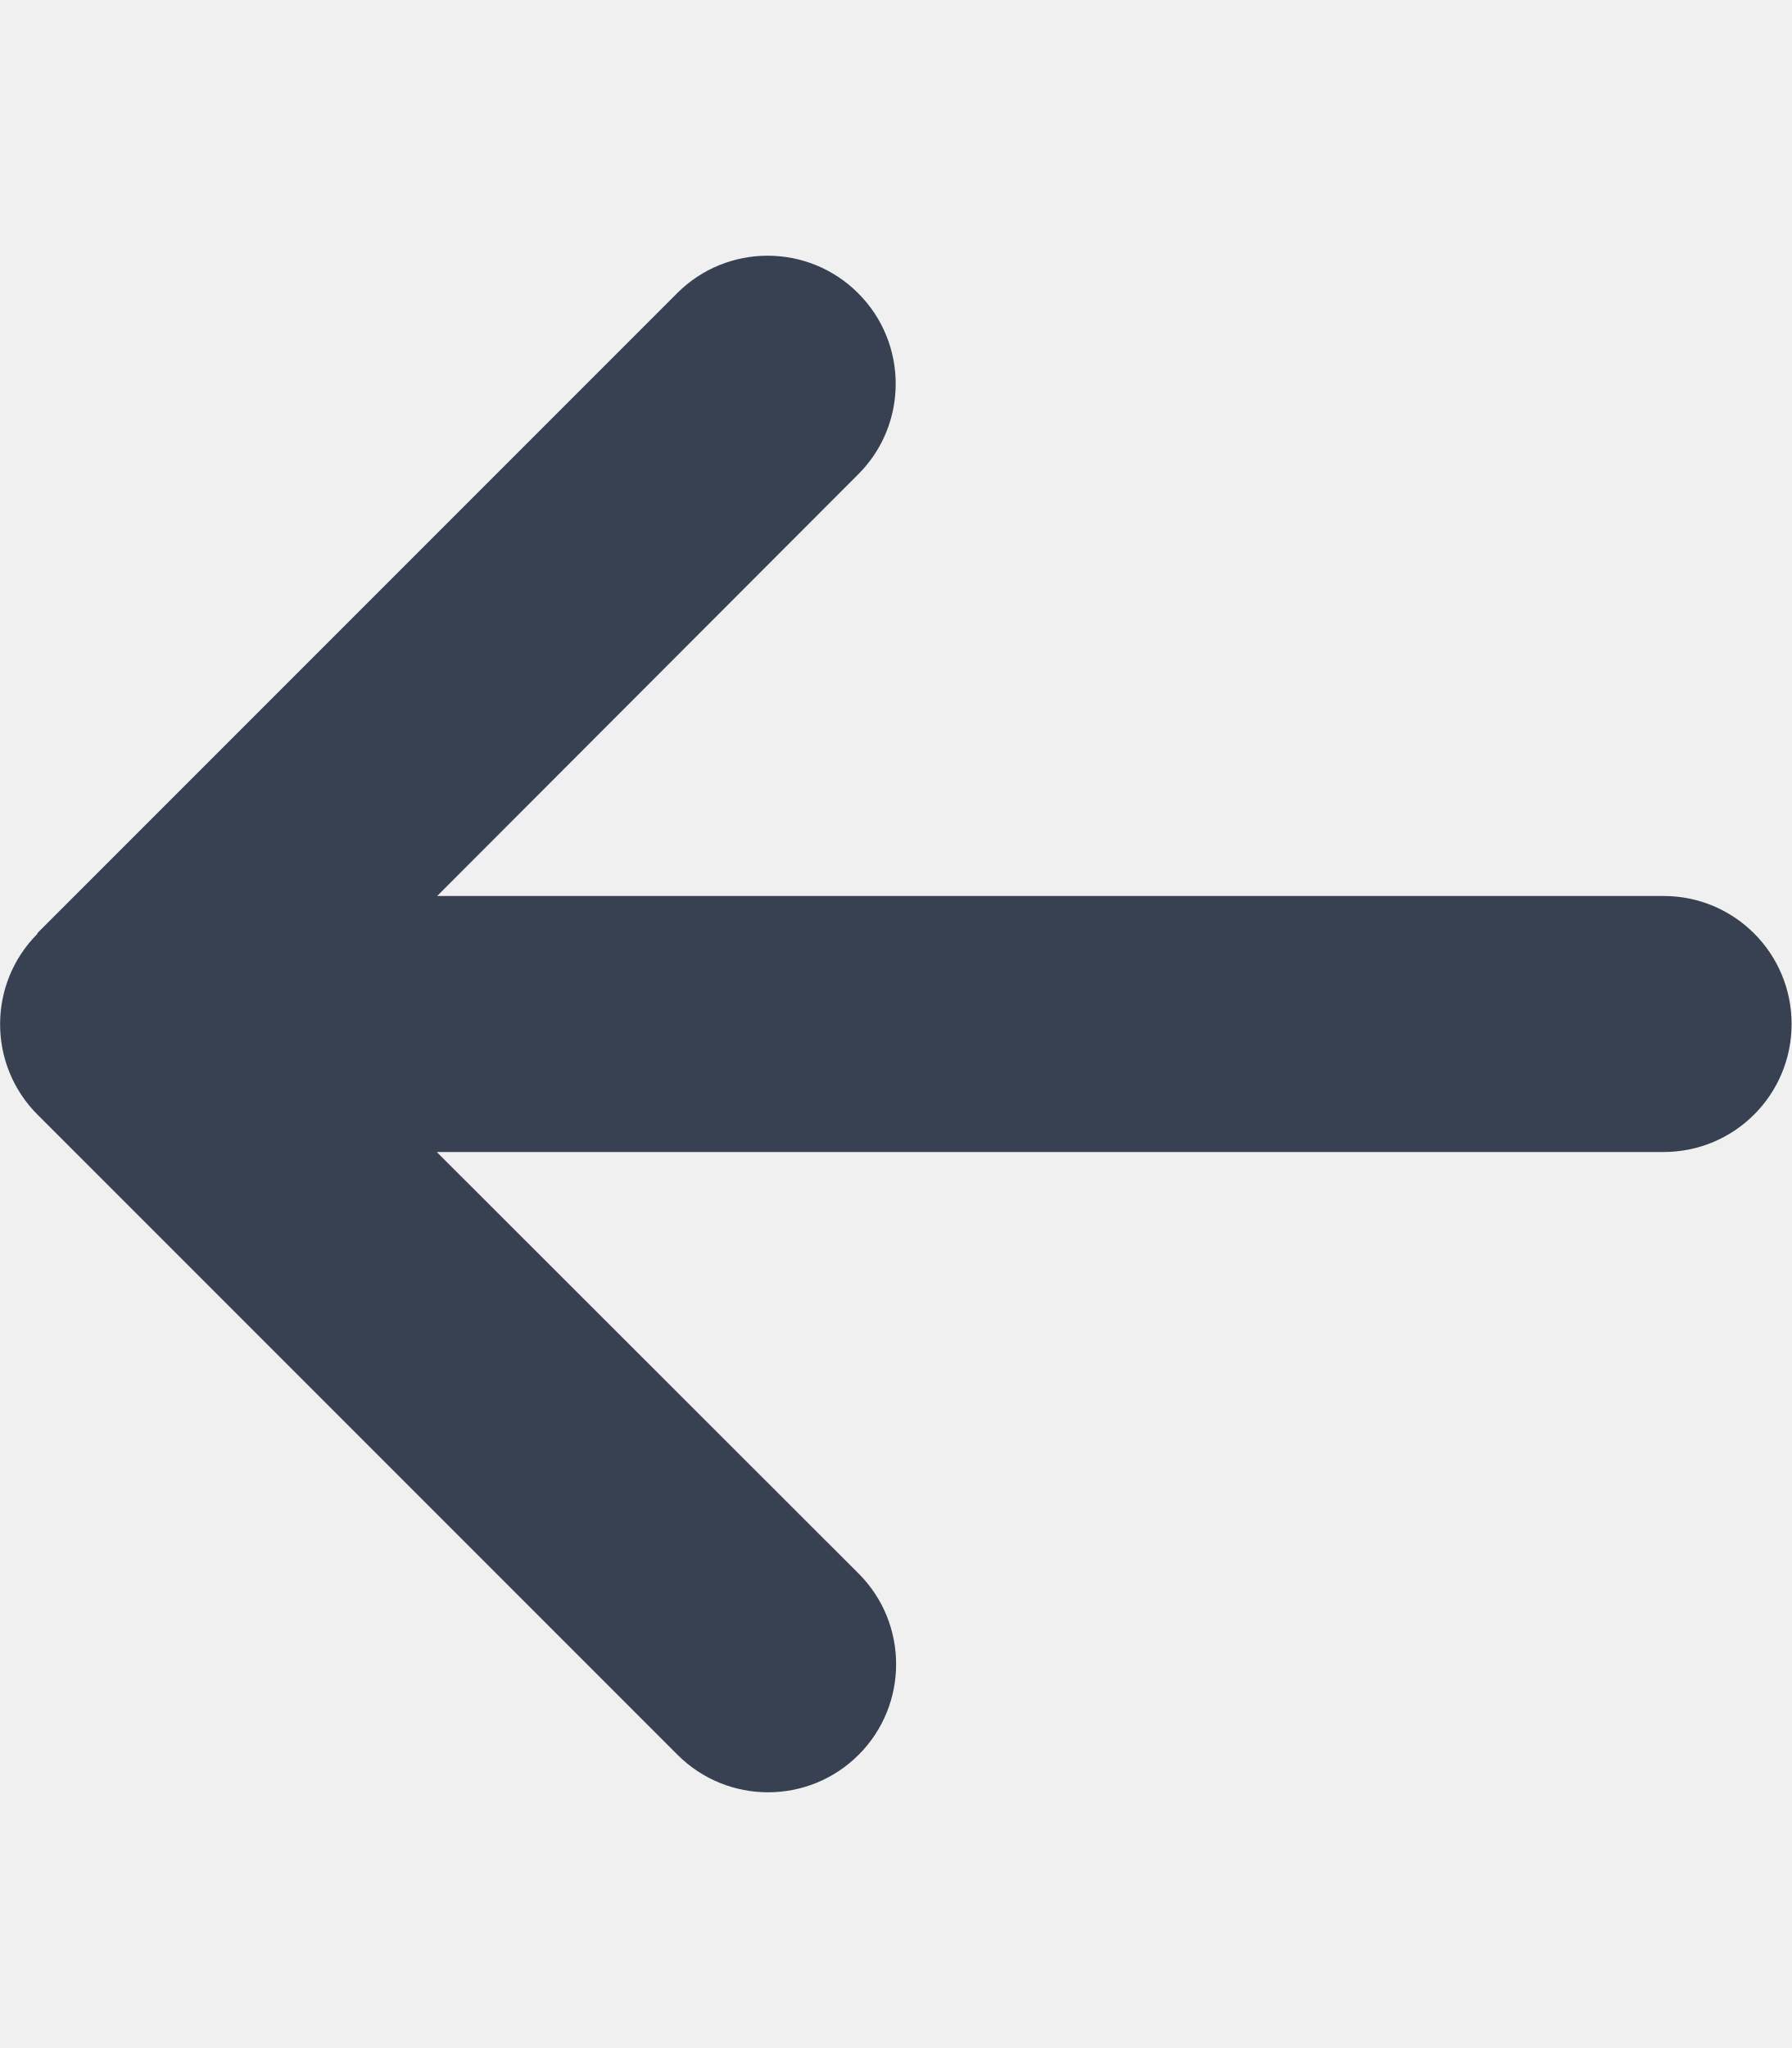
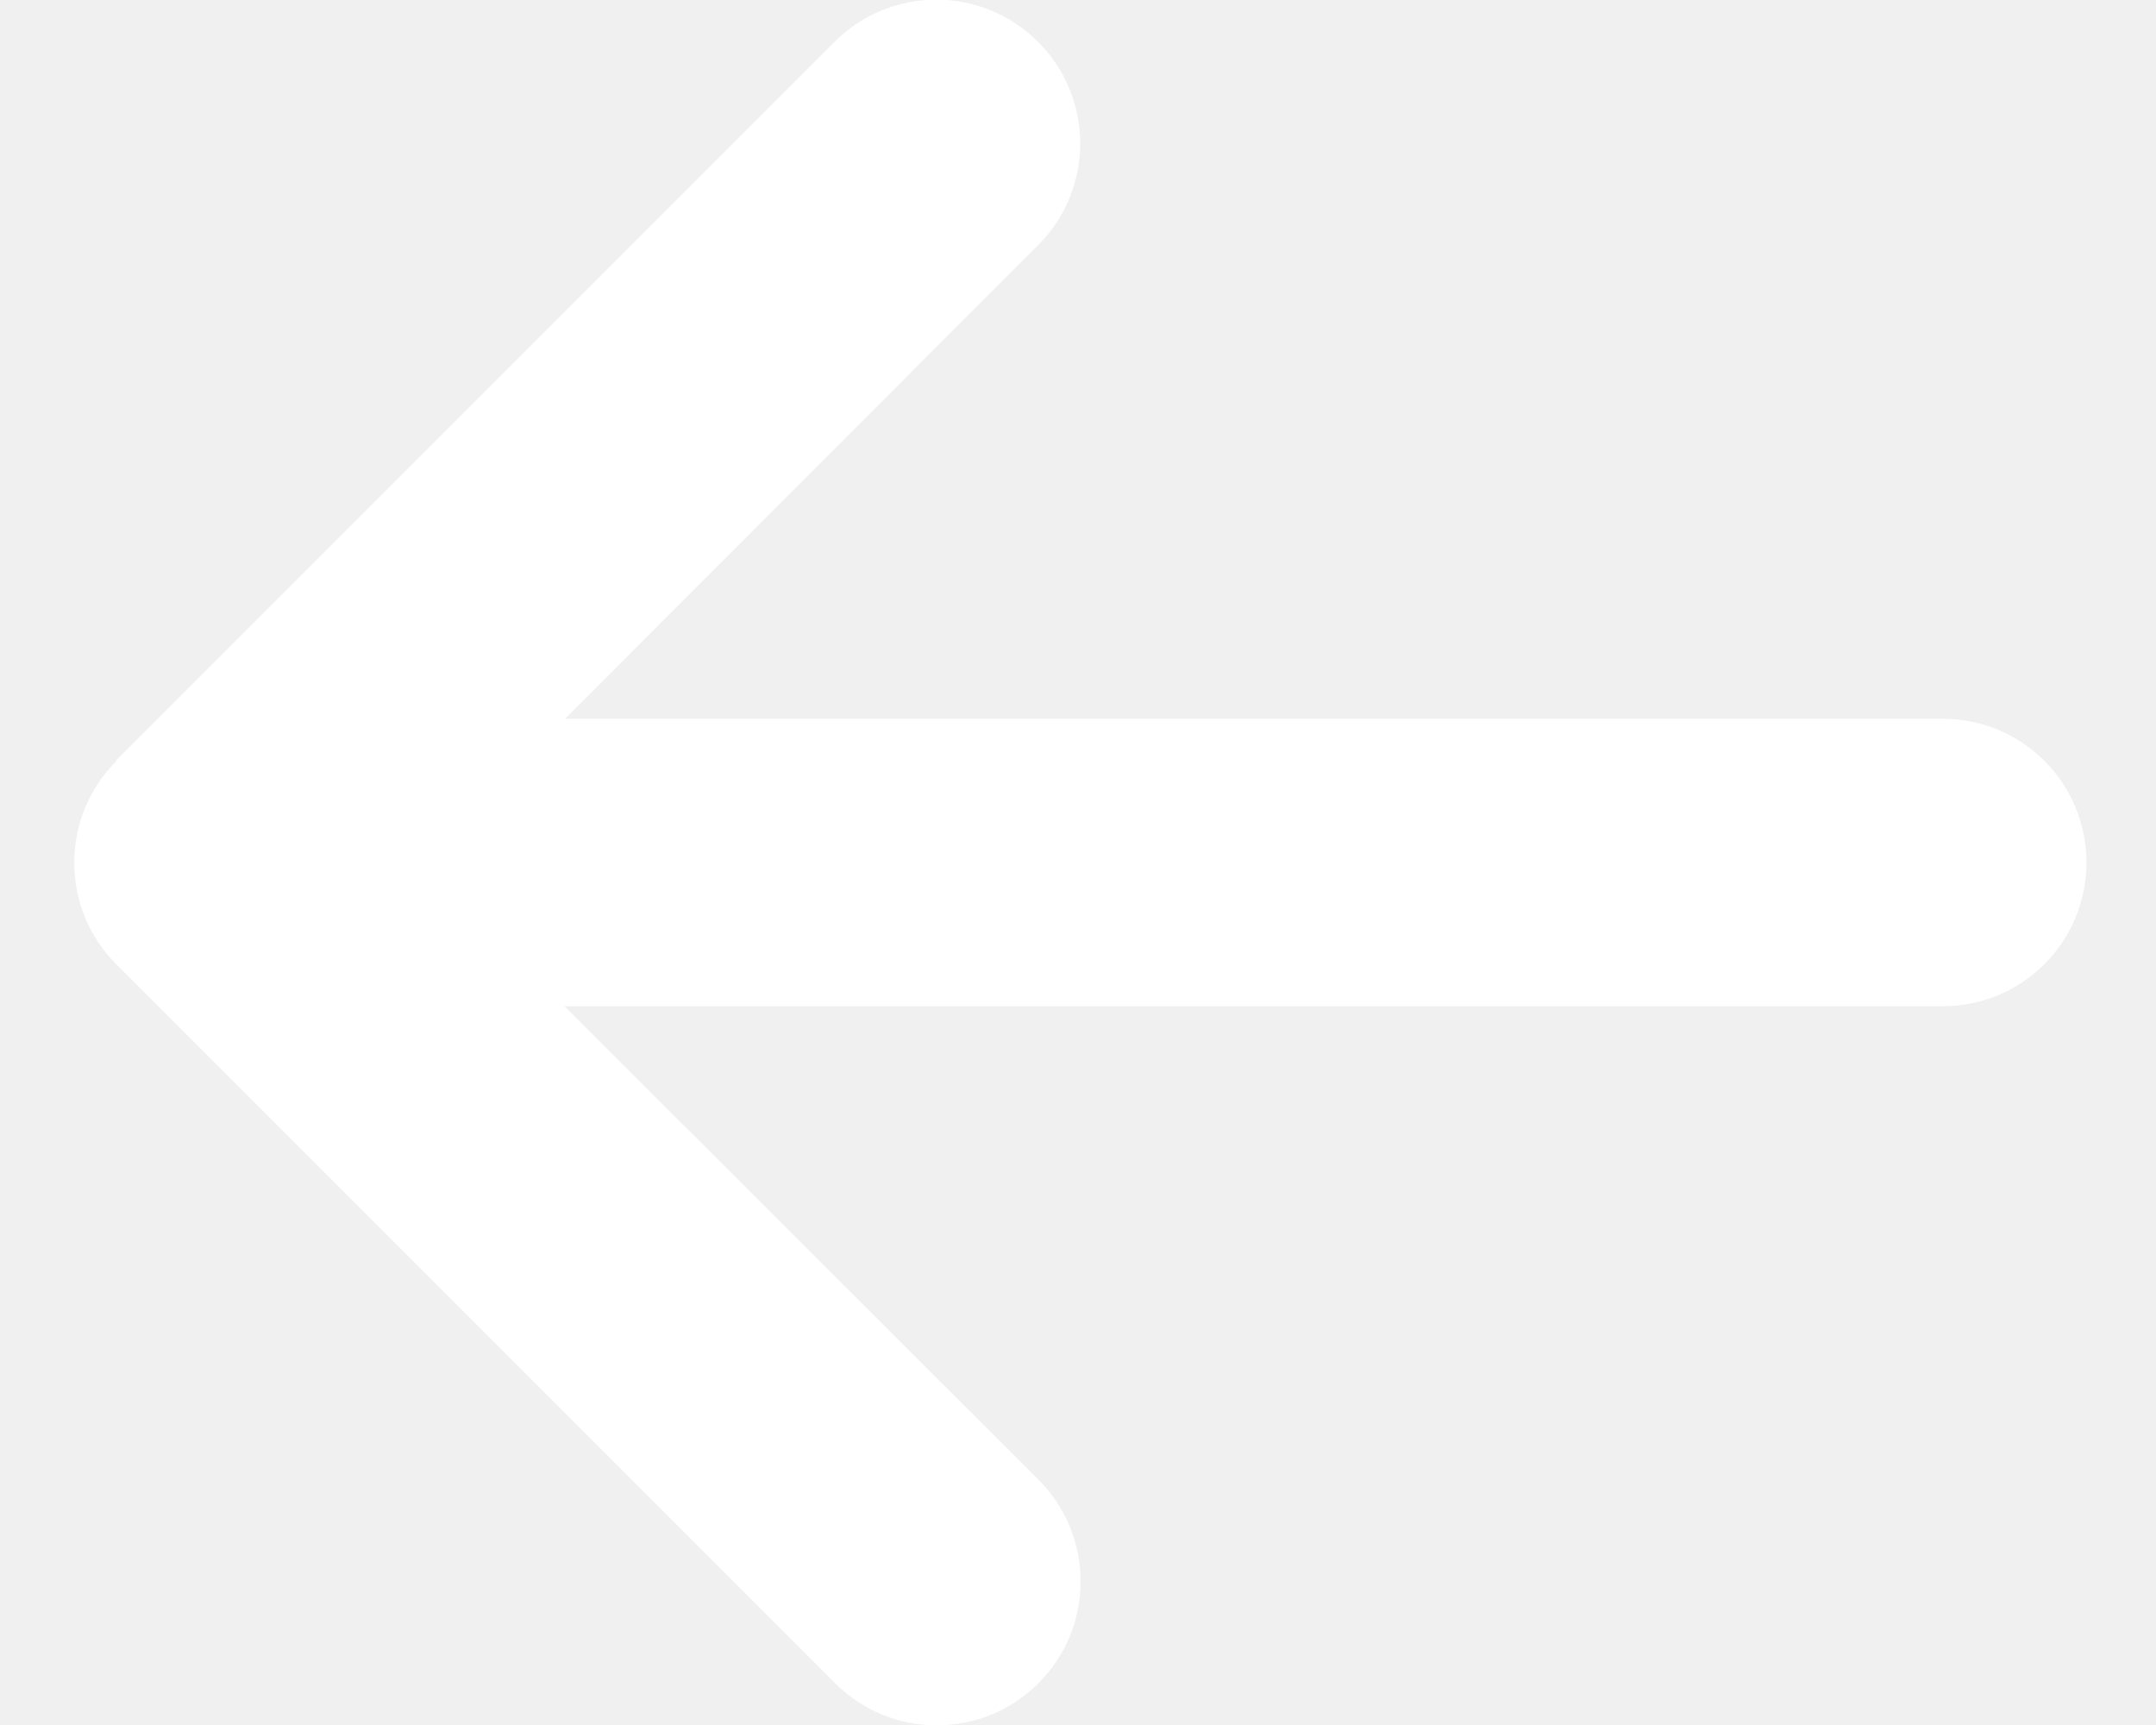
- <svg xmlns="http://www.w3.org/2000/svg" width="14" height="16" viewBox="0 0 14 16" fill="none">
-   <g clip-path="url(#clip0_2047_1825)">
-     <path d="M0.294 7.294C-0.097 7.684 -0.097 8.319 0.294 8.709L5.294 13.709C5.685 14.1 6.319 14.1 6.71 13.709C7.1 13.319 7.1 12.684 6.71 12.294L3.413 9H13C13.553 9 14 8.553 14 8C14 7.447 13.553 7 13 7H3.416L6.706 3.706C7.097 3.316 7.097 2.681 6.706 2.291C6.316 1.9 5.681 1.9 5.291 2.291L0.291 7.291L0.294 7.294Z" fill="#374151" />
-   </g>
-   <defs>
-     <clipPath id="clip0_2047_1825">
-       <path d="M0 0H14V16H0V0Z" fill="white" />
-     </clipPath>
-   </defs>
+ <svg xmlns="http://www.w3.org/2000/svg" width="15" height="12" viewBox="0 0 15 12" fill="none">
+   <path d="M0.81 5.294C0.419 5.684 0.419 6.319 0.81 6.709L5.81 11.709C6.2 12.1 6.835 12.1 7.225 11.709C7.616 11.319 7.616 10.684 7.225 10.294L3.928 7H13.516C14.069 7 14.516 6.553 14.516 6C14.516 5.447 14.069 5 13.516 5H3.931L7.222 1.706C7.613 1.316 7.613 0.681 7.222 0.291C6.831 -0.1 6.197 -0.1 5.806 0.291L0.806 5.291L0.81 5.294Z" fill="white" />
</svg>
